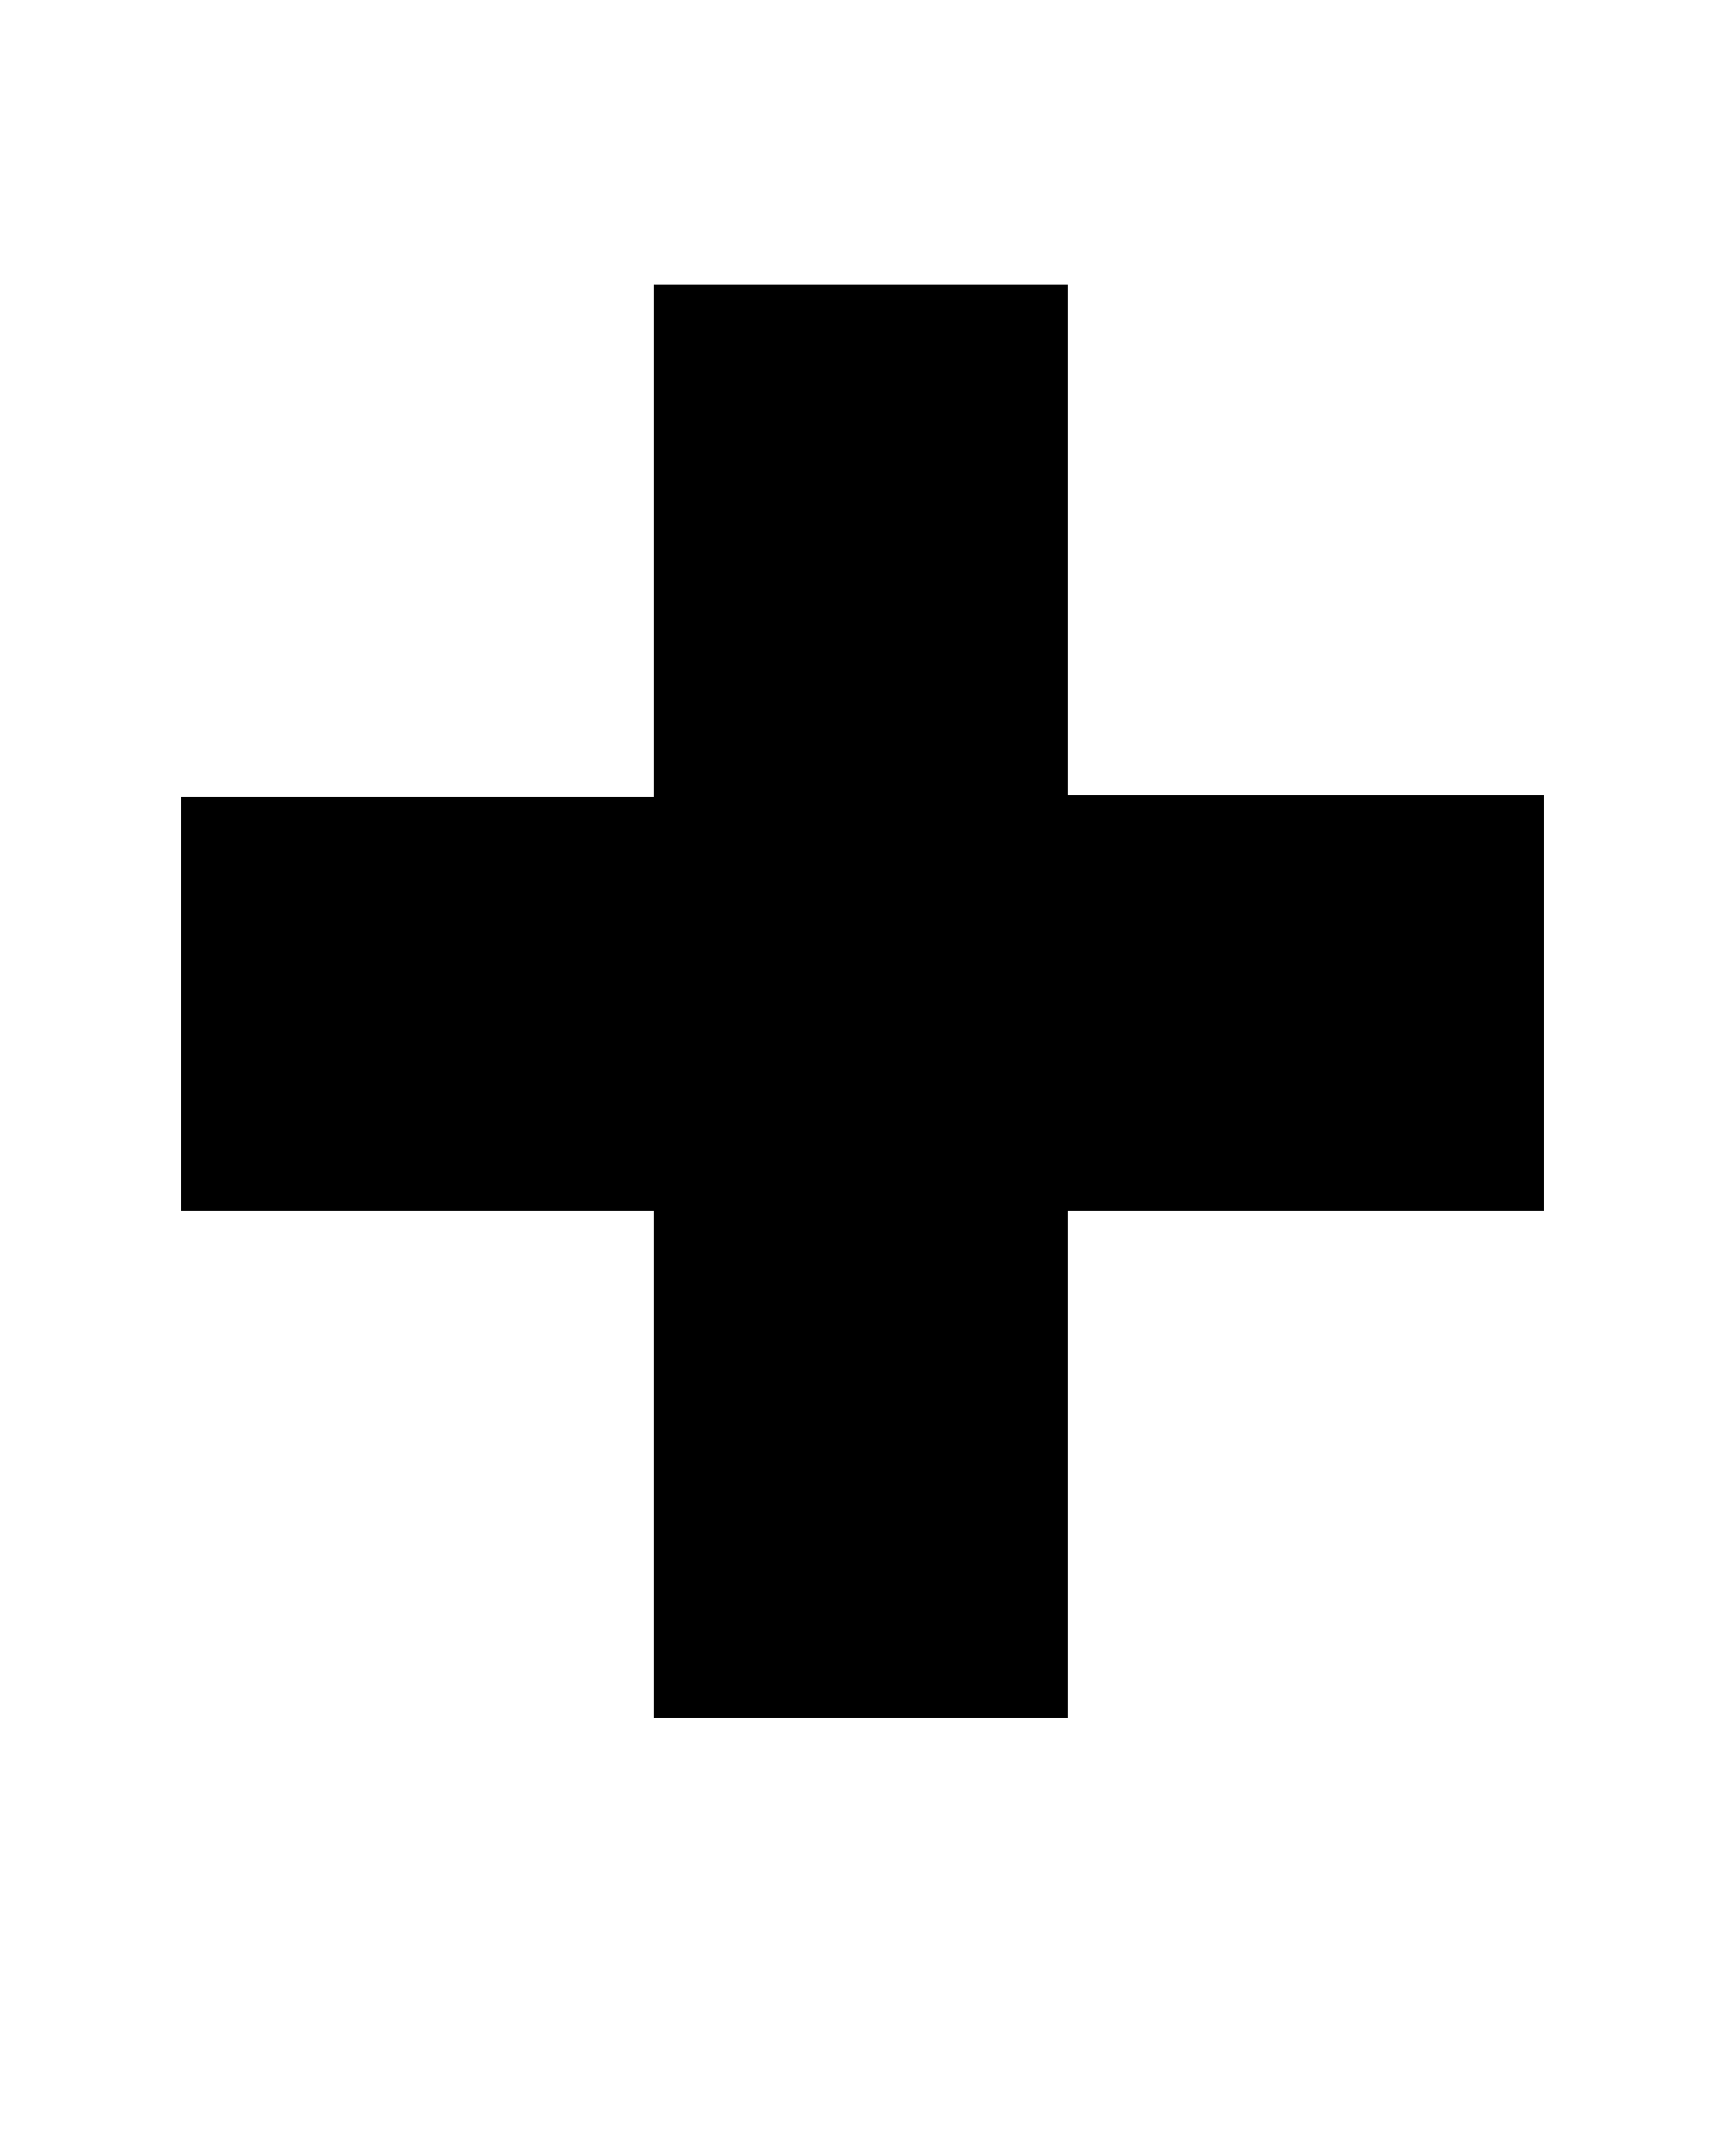
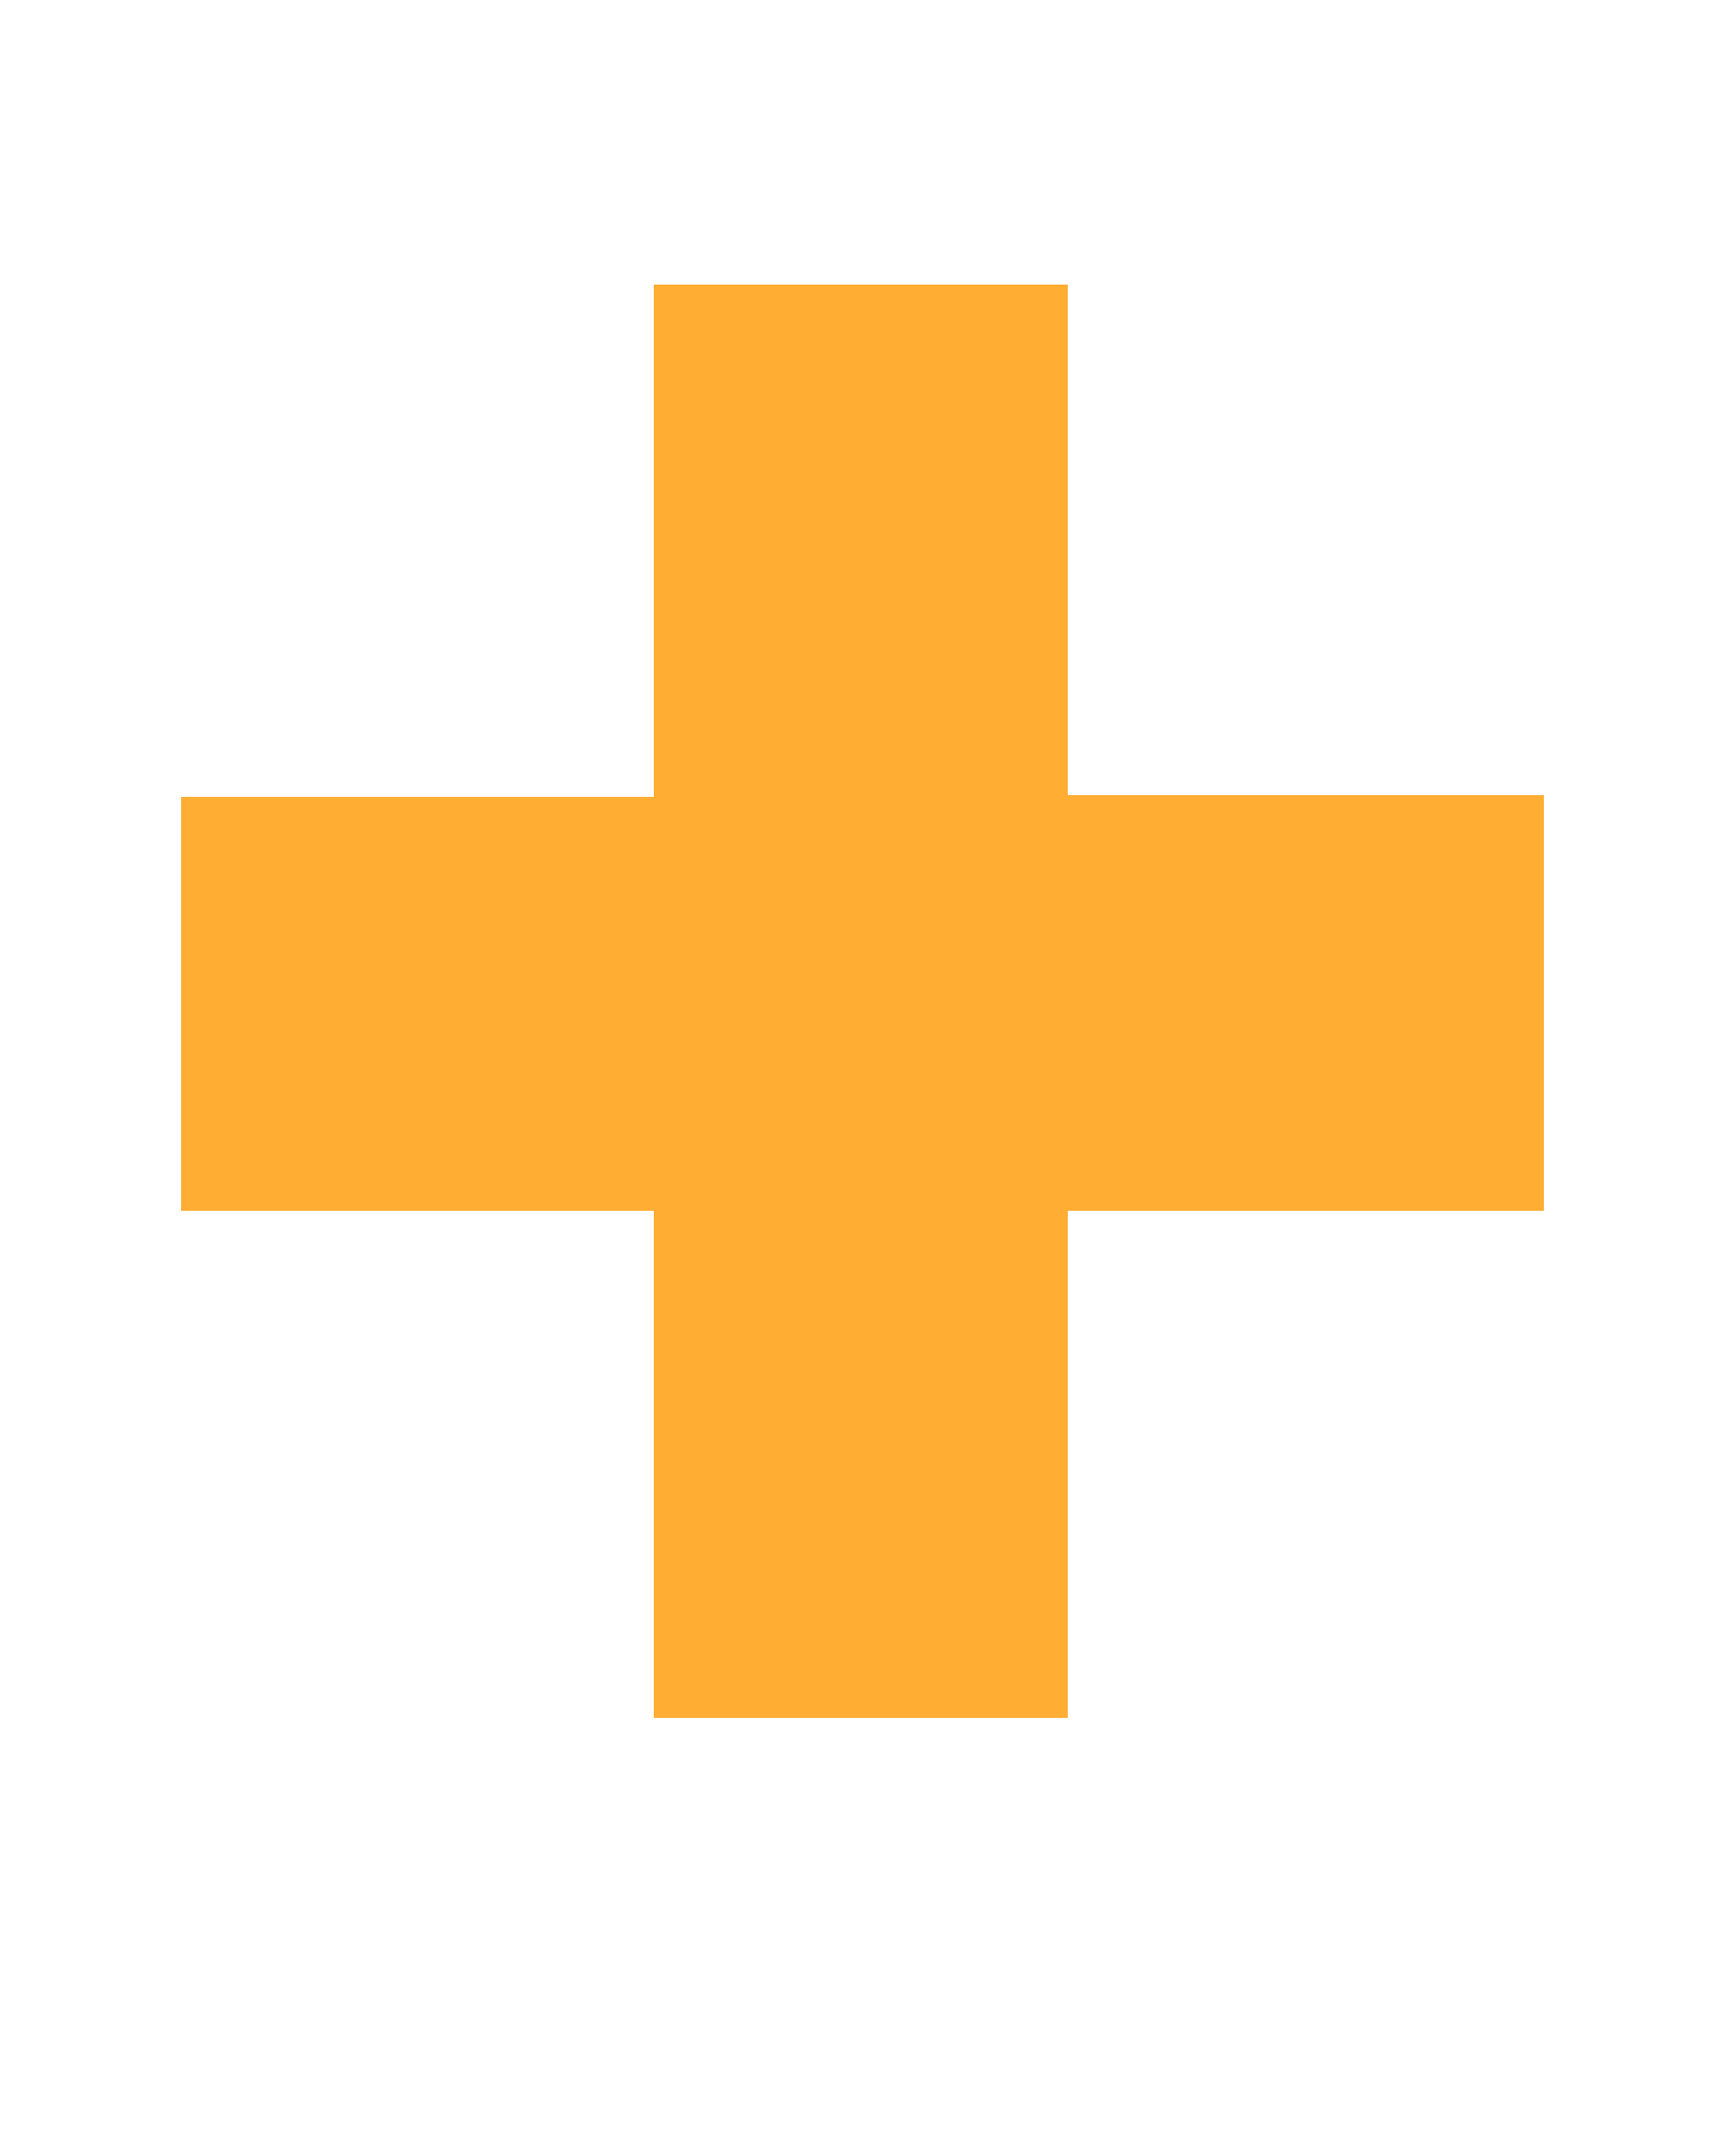
<svg xmlns="http://www.w3.org/2000/svg" version="1.1" id="Layer_1" x="0px" y="0px" viewBox="0 0 100 125" style="enable-background:new 0 0 100 125;" xml:space="preserve">
-   <g>
-     <path d="M89.5,70.2H61.9v29.4h-24V70.2H10.5v-24h27.4V16.5h24v29.6h27.6L89.5,70.2L89.5,70.2z" />
+   <style type="text/css">
+ 	.st0{opacity:0.8;}
+ 	.st1{fill:#FF9900;}
+ </style>
+   <g class="st0">
+     <path class="st1" d="M89.5,70.2H61.9v29.4h-24V70.2H10.5v-24h27.4V16.5h24v29.6h27.6V70.2L89.5,70.2z" />
  </g>
</svg>
